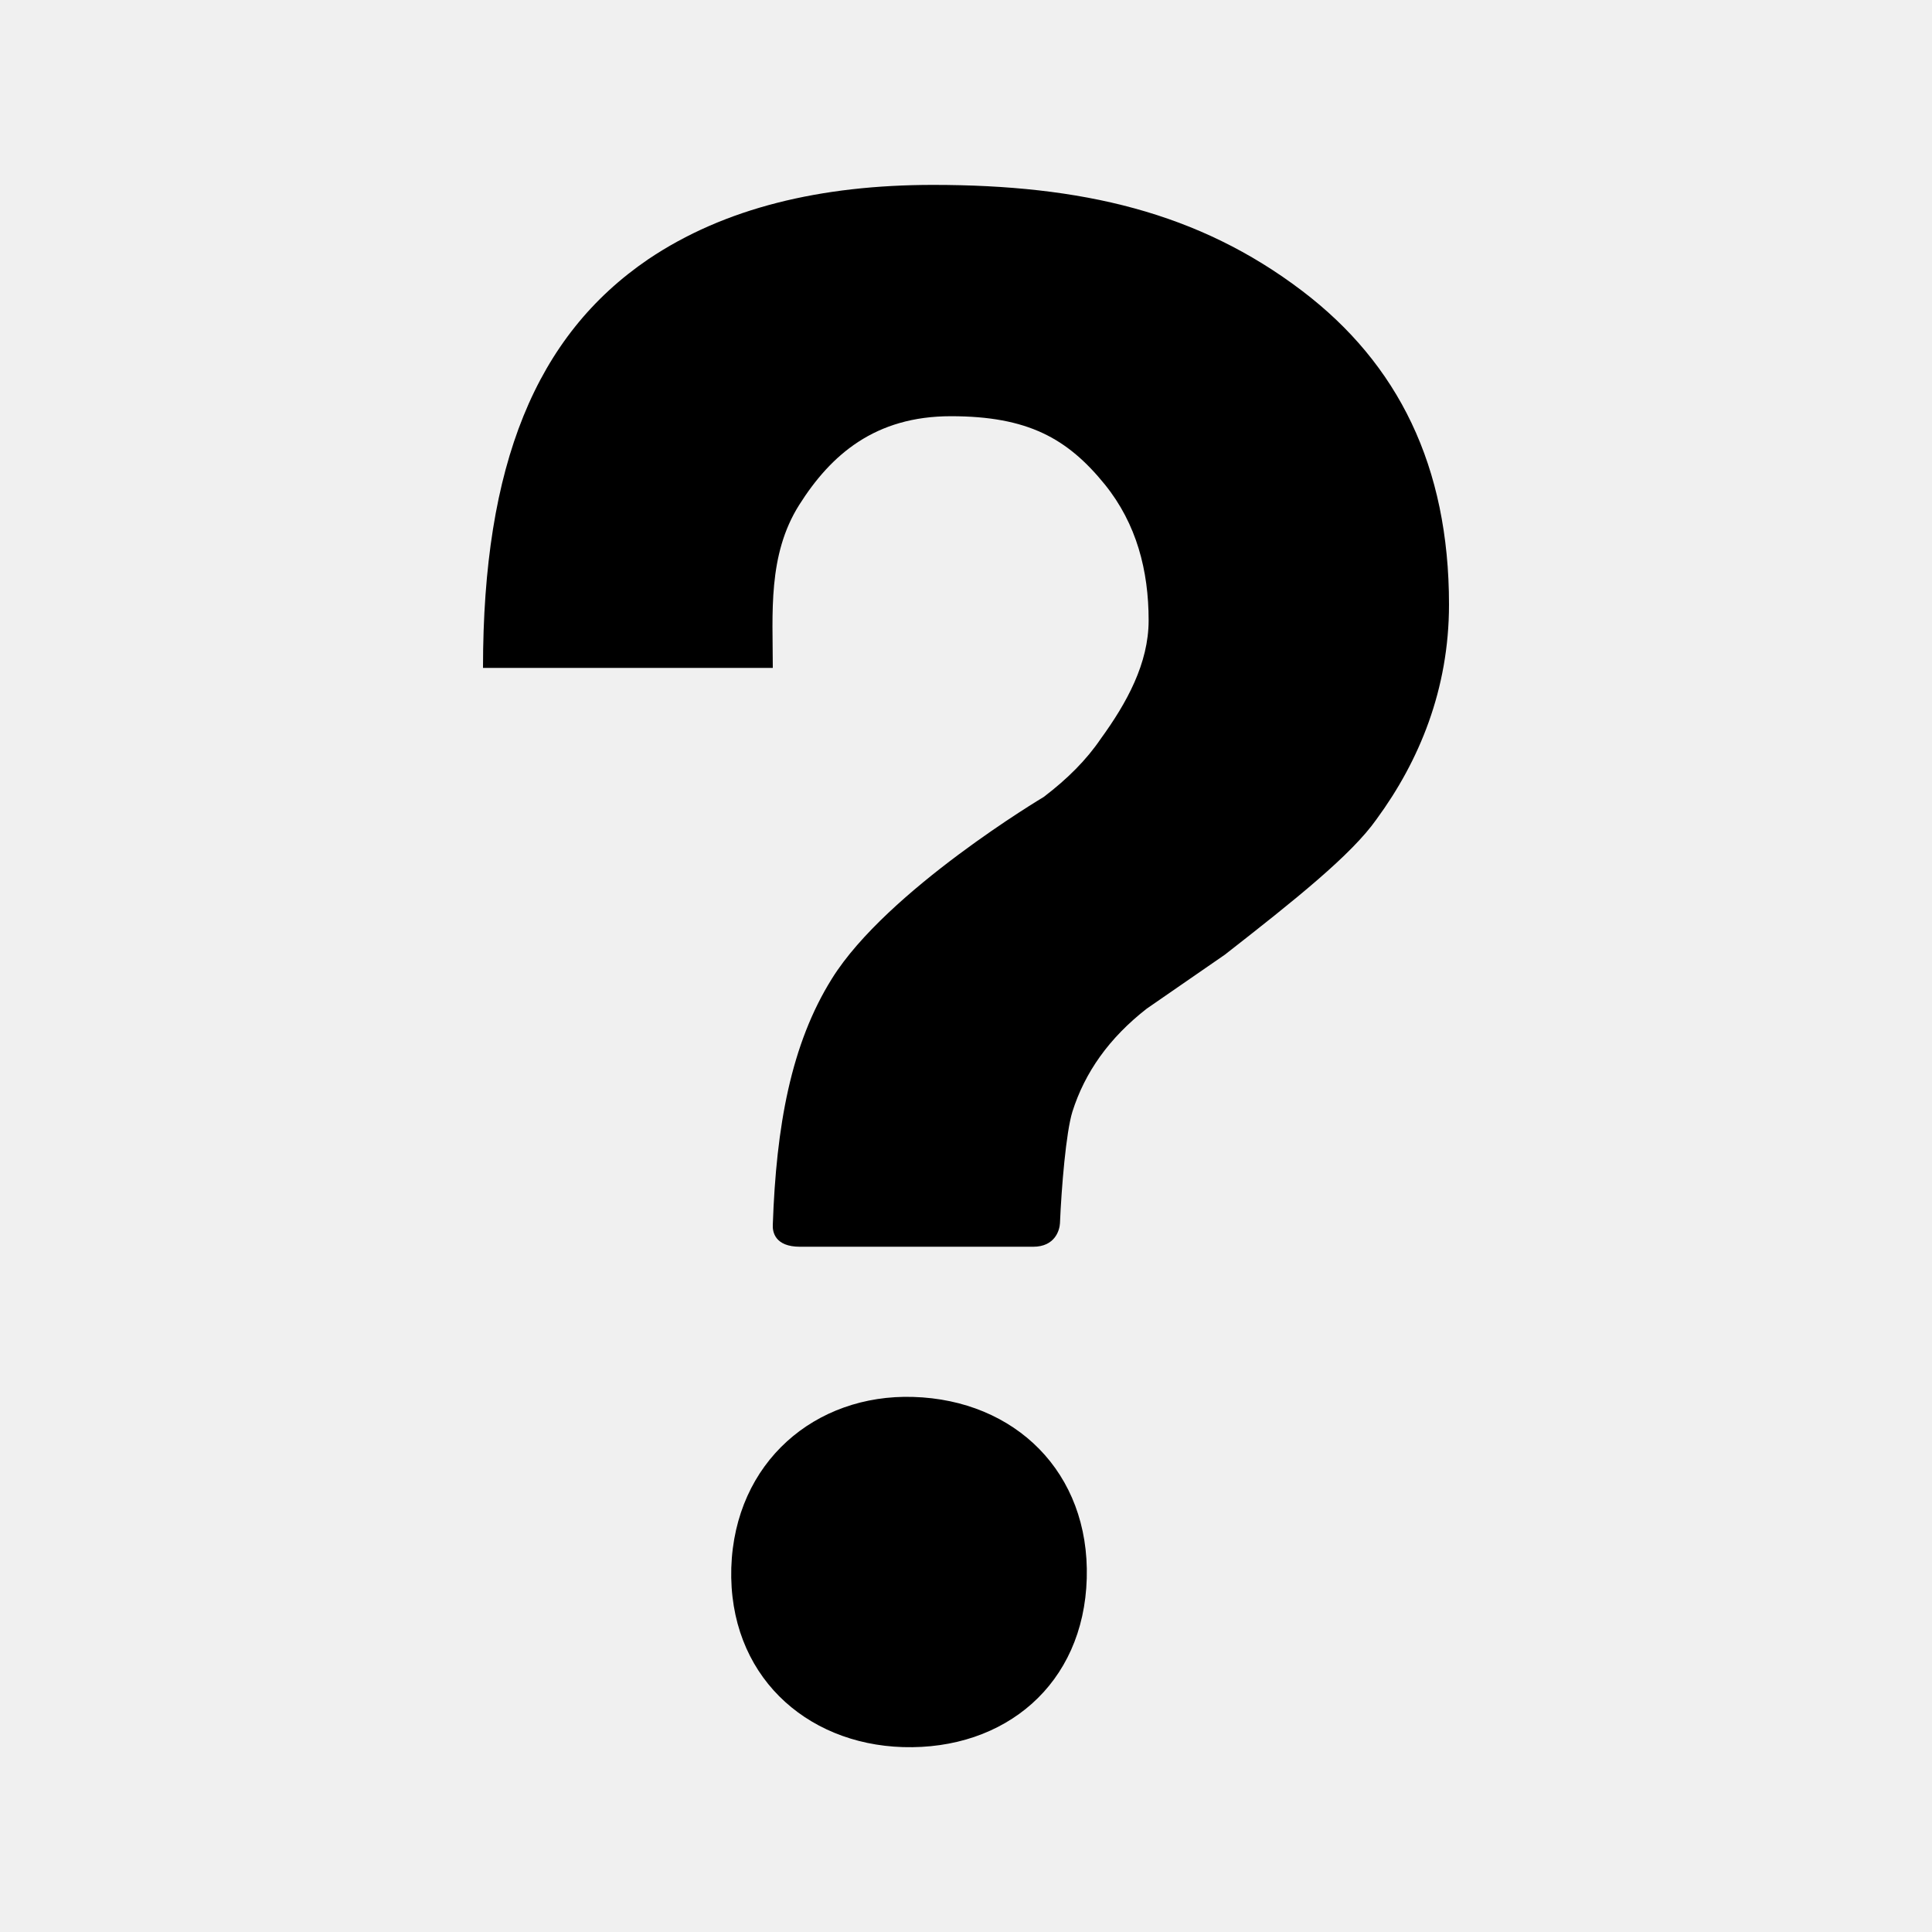
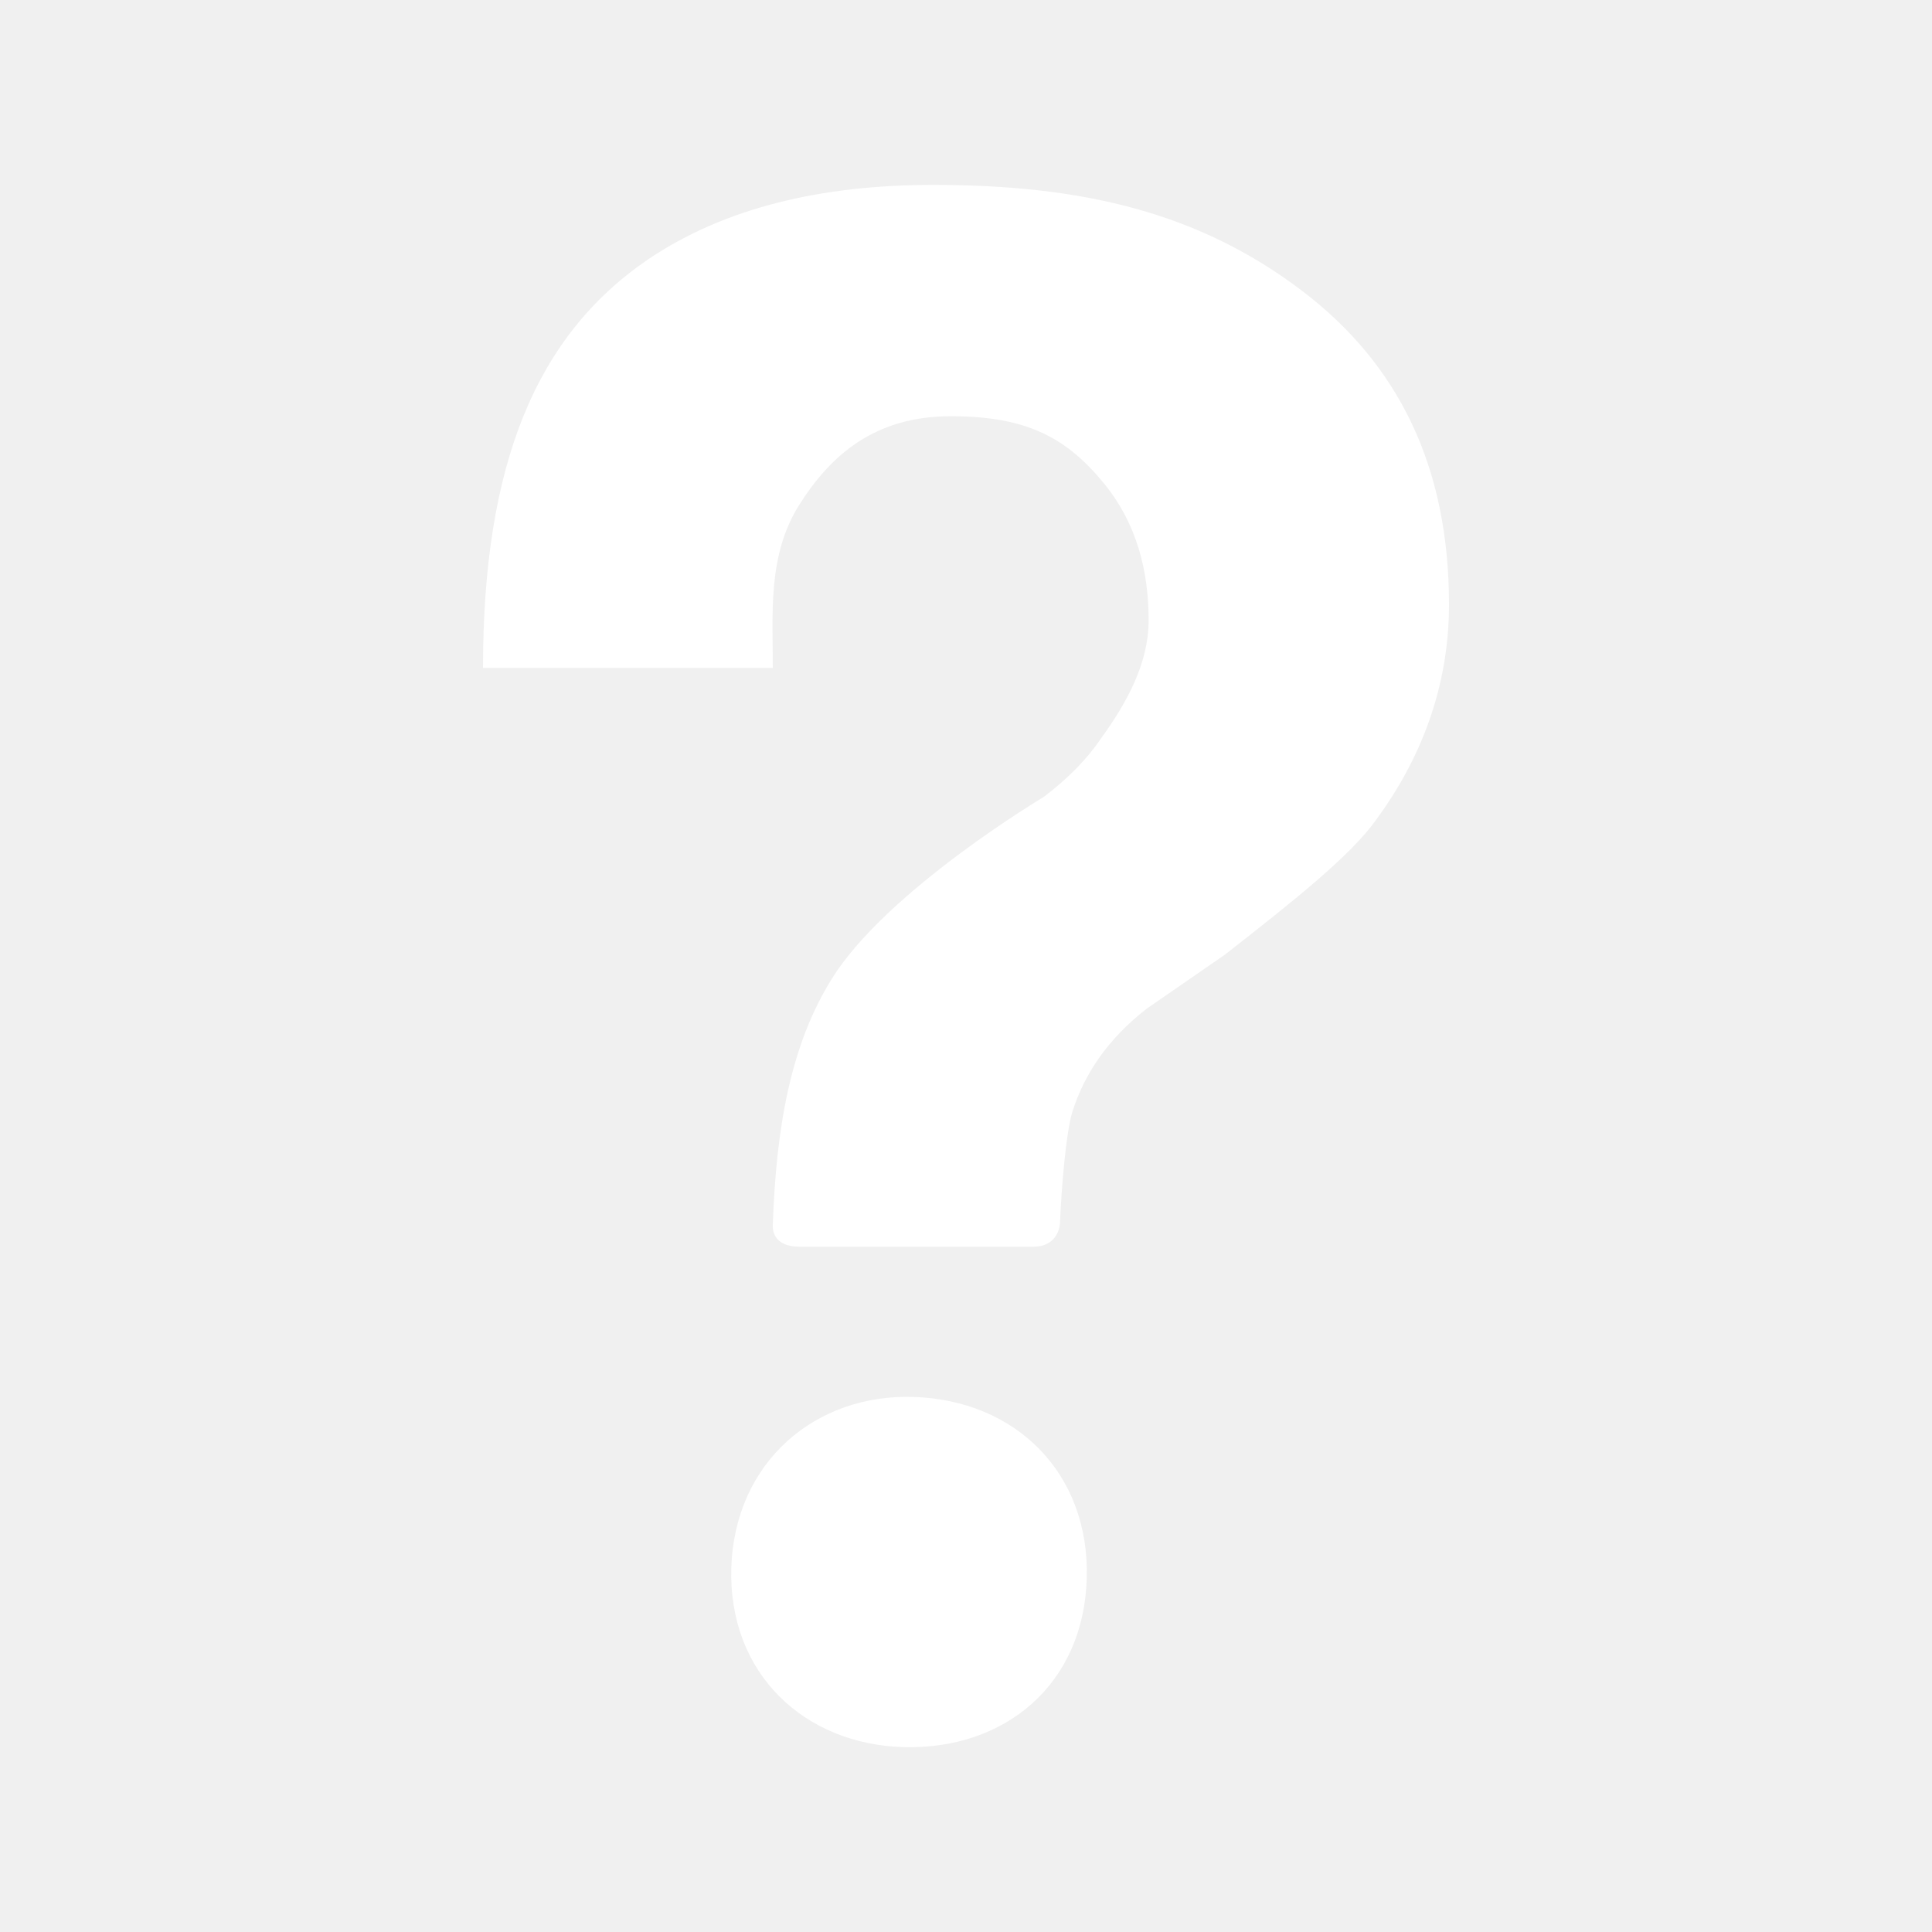
- <svg xmlns="http://www.w3.org/2000/svg" height="512px" id="Layer_1" style="enable-background:new 0 0 512 512;" version="1.1" viewBox="0 0 512 512" width="512px" xml:space="preserve">
+ <svg xmlns="http://www.w3.org/2000/svg" height="512px" id="Layer_1" style="enable-background:new 0 0 512 512;" version="1.1" viewBox="0 0 512 512" width="512px" xml:space="preserve" fill="#FFFFFF">
  <g>
    <path d="M345.1,77.1C317.6,56.2,286.6,49,247.3,49c-29.8,0-55.3,6.1-75.5,19.7C142,89,128,123.1,128,177h76.8   c0-14.4-1.4-29.9,7-43.2c8.4-13.3,20.1-23.5,40.2-23.5c20.4,0,30.9,5.9,40.8,18.1c8.4,10.4,11.6,22.8,11.6,36   c0,11.4-5.8,21.9-12.7,31.4c-3.8,5.6-8.8,10.6-15.1,15.4c0,0-41.5,24.7-56.1,48.1c-10.9,17.4-14.8,39.2-15.7,65.3   c-0.1,1.9,0.6,5.8,7.2,5.8c6.5,0,56,0,61.8,0c5.8,0,7-4.4,7.1-6.2c0.4-9.5,1.6-24.1,3.3-29.6c3.3-10.4,9.7-19.5,19.7-27.3   l20.7-14.3c18.7-14.6,33.6-26.5,40.2-35.9c11.3-15.4,19.2-34.4,19.2-56.9C384,123.5,370.5,96.4,345.1,77.1z M242,370.2   c-25.9-0.8-47.3,17.2-48.2,45.3c-0.8,28.2,19.5,46.7,45.5,47.5c27,0.8,47.9-16.6,48.7-44.7C288.8,390.2,269,371,242,370.2z" />
  </g>
</svg>
